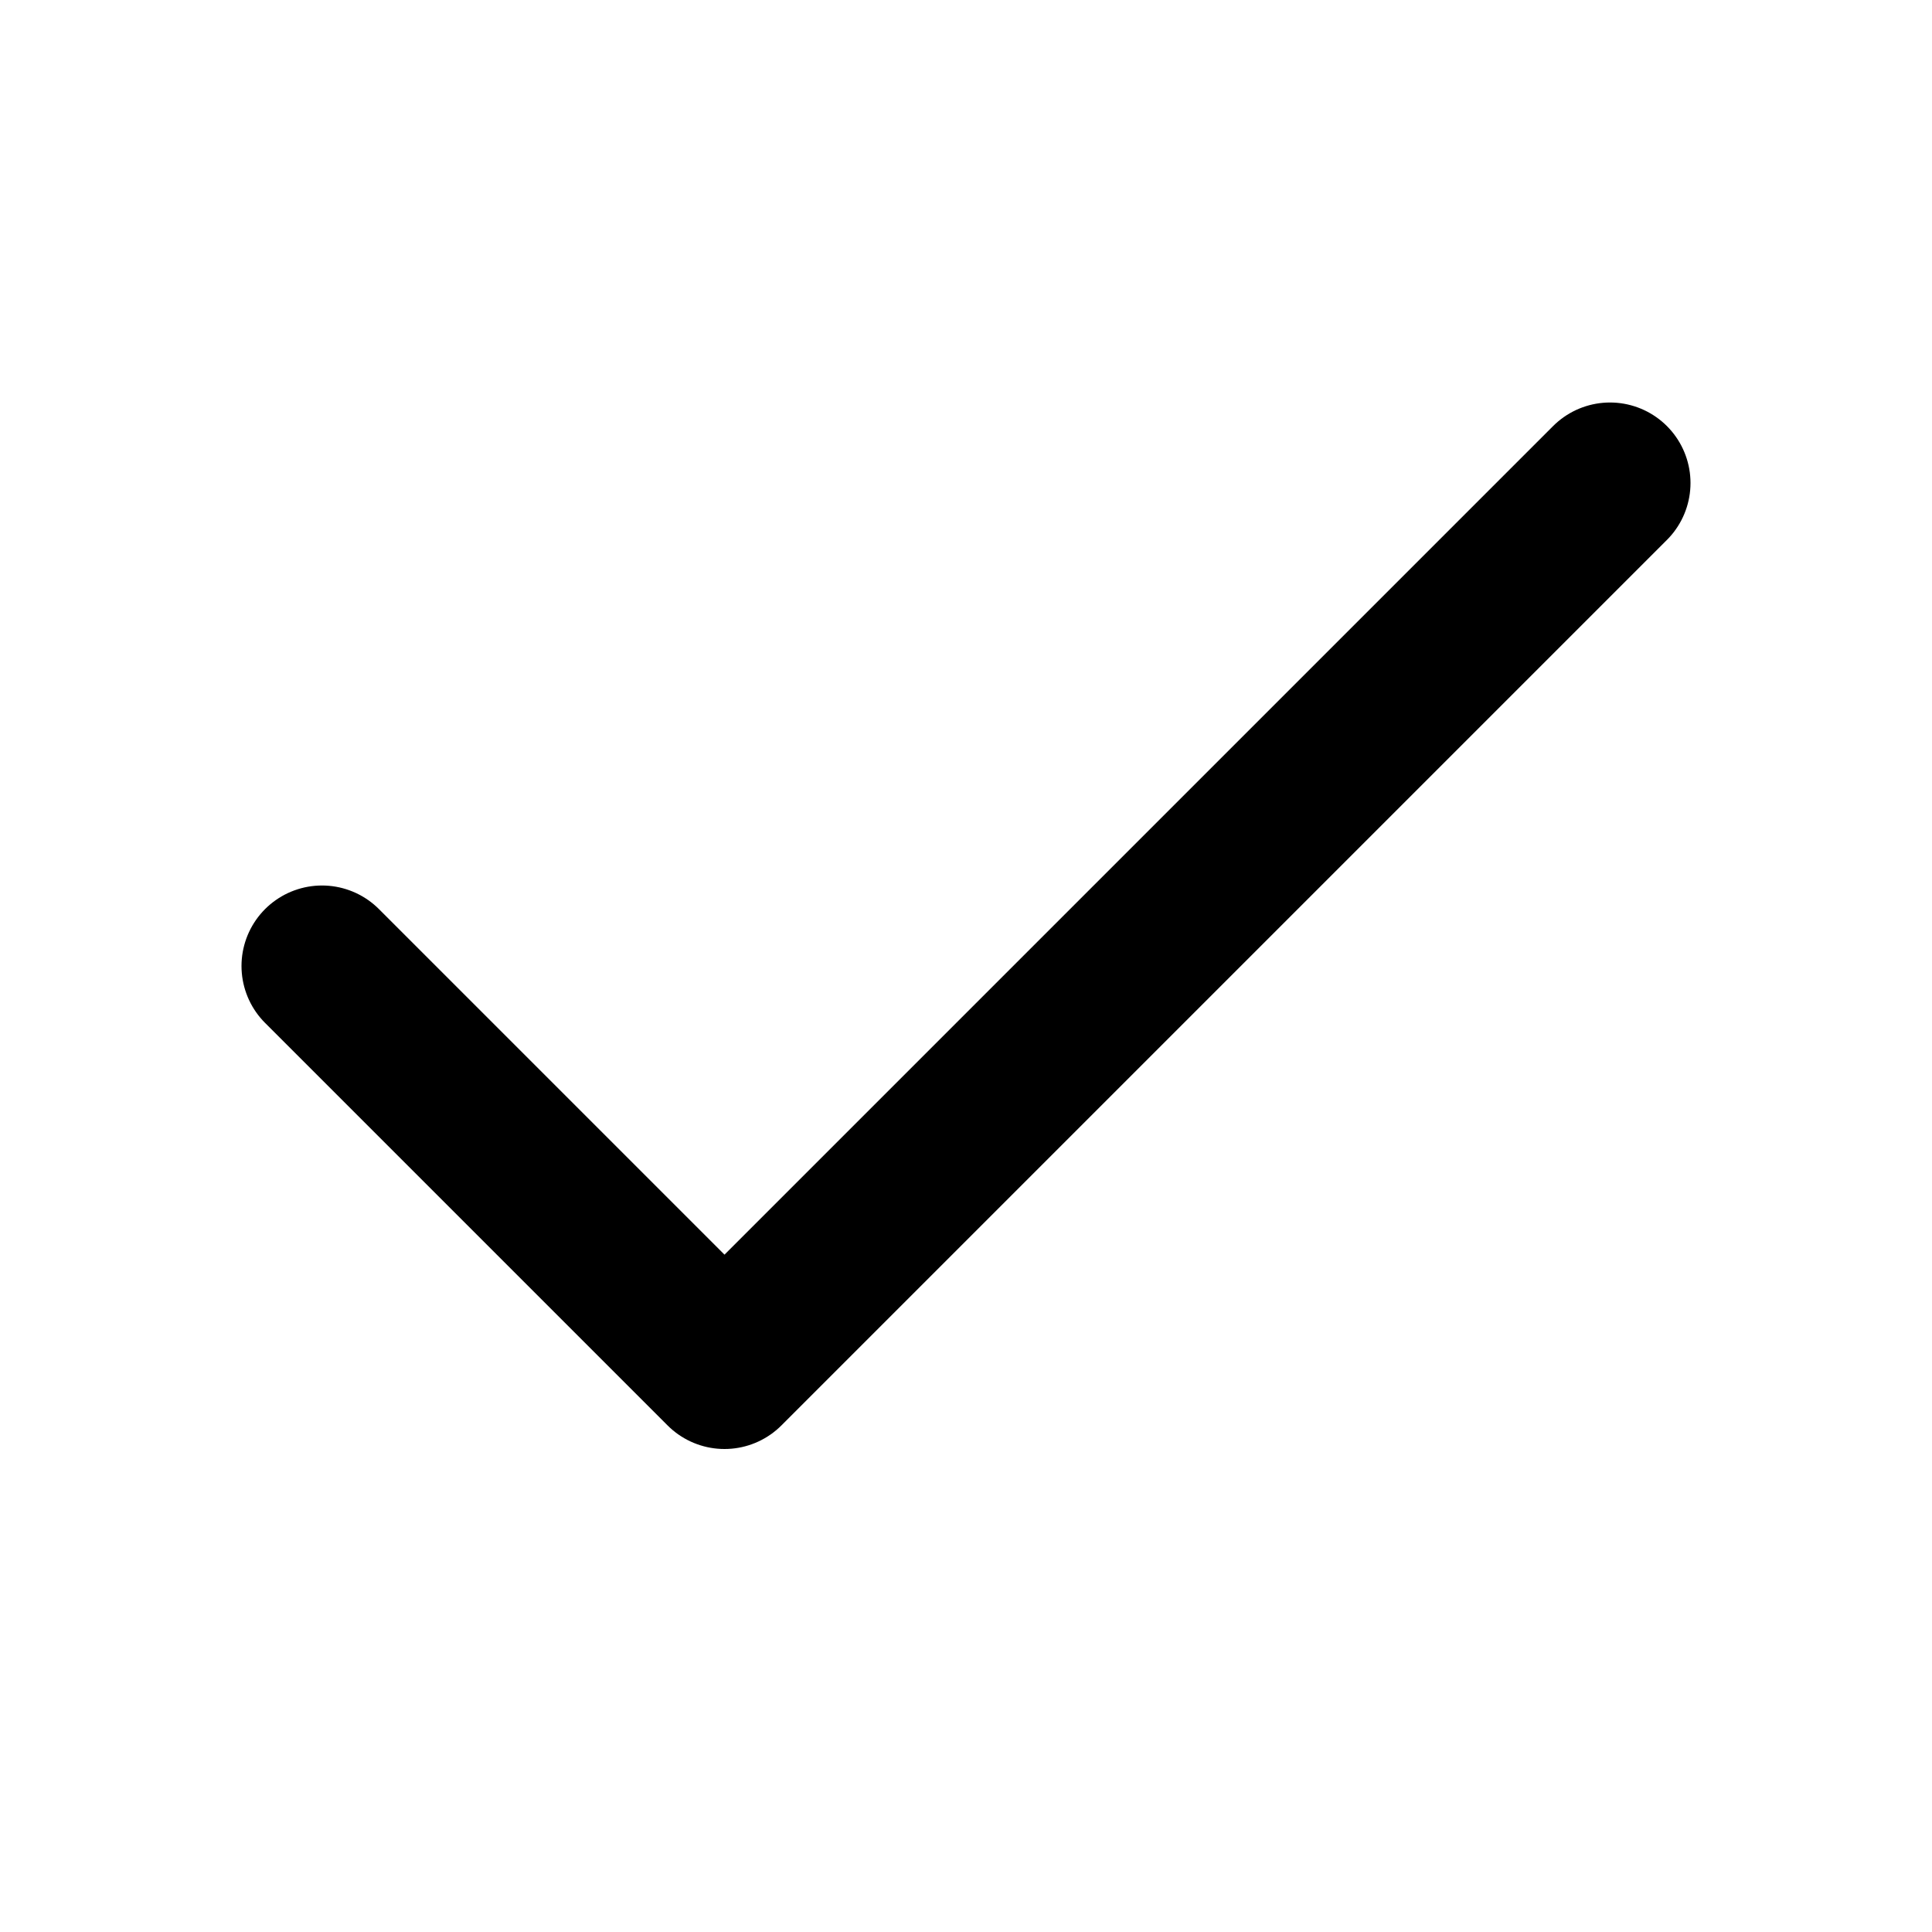
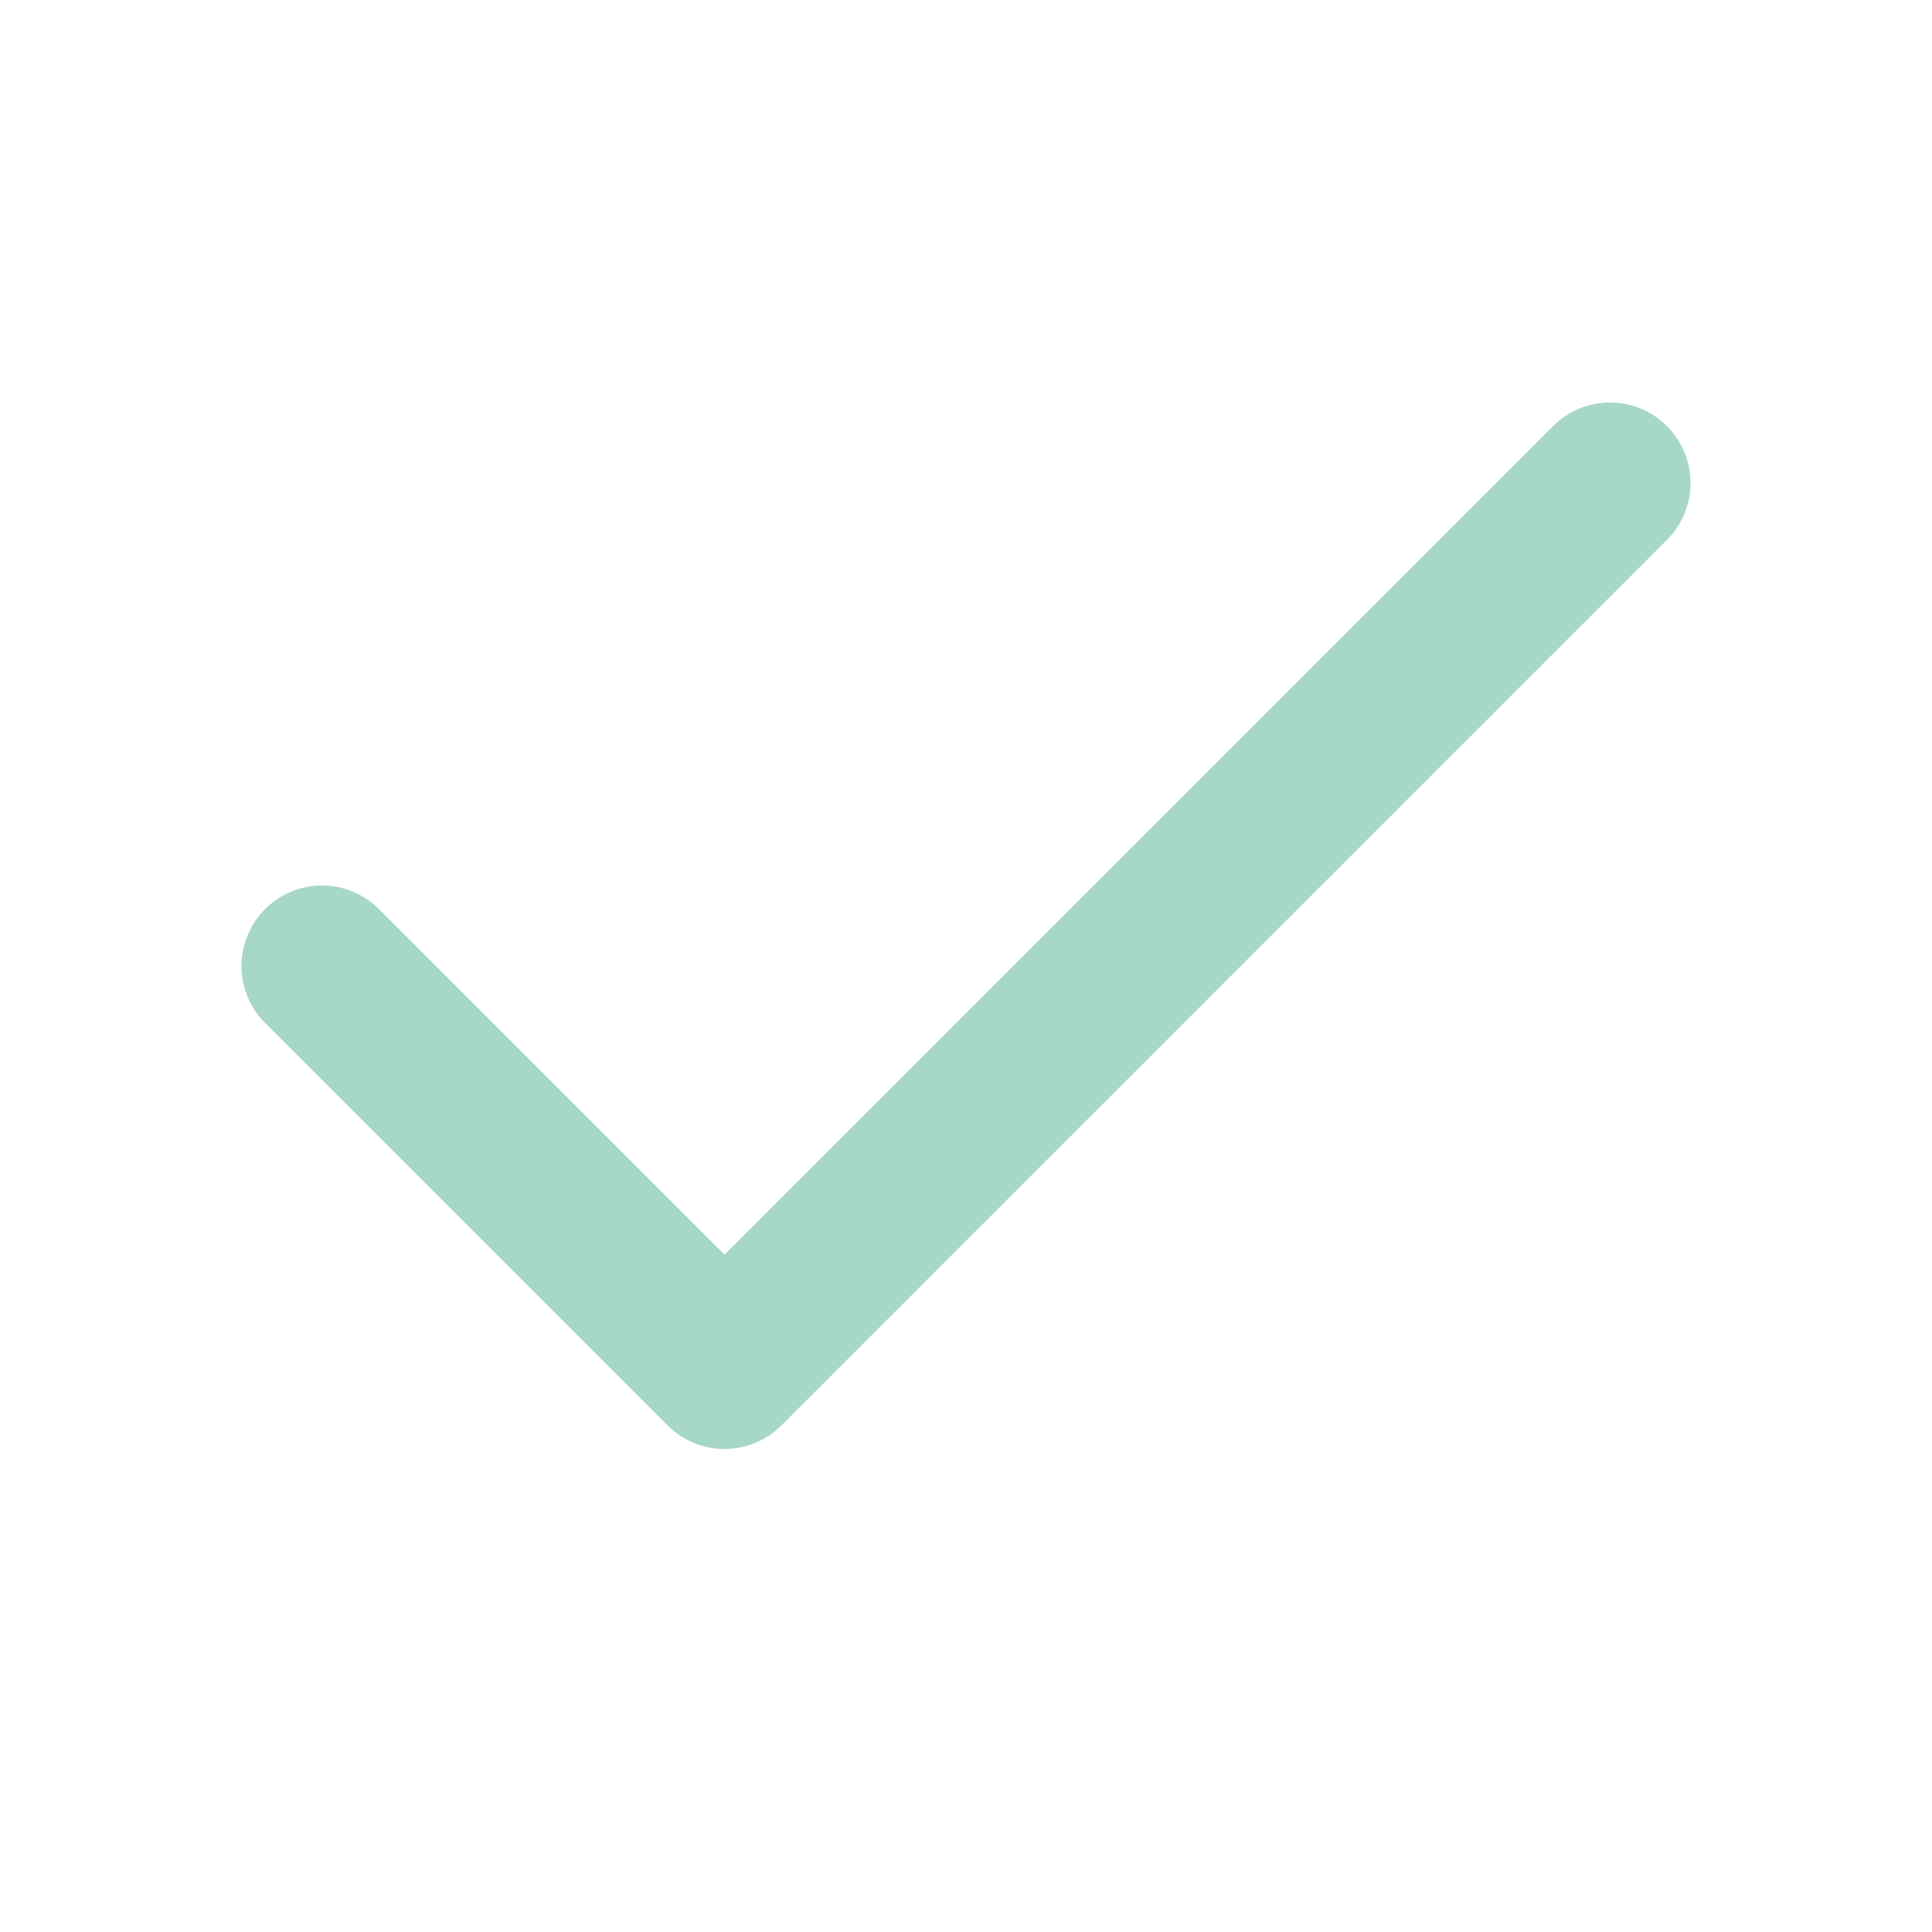
- <svg xmlns="http://www.w3.org/2000/svg" class="lucide lucide-check" width="24" height="24" viewBox="0 0 24 24" fill="none" stroke="currentColor" stroke-width="2" stroke-linecap="round" stroke-linejoin="round">
+ <svg xmlns="http://www.w3.org/2000/svg" class="lucide lucide-check" width="24" height="24" viewBox="0 0 24 24" fill="none" stroke="#A7D7C5" stroke-width="2" stroke-linecap="round" stroke-linejoin="round">
  <path d="M20 6 9 17l-5-5" />
</svg>
